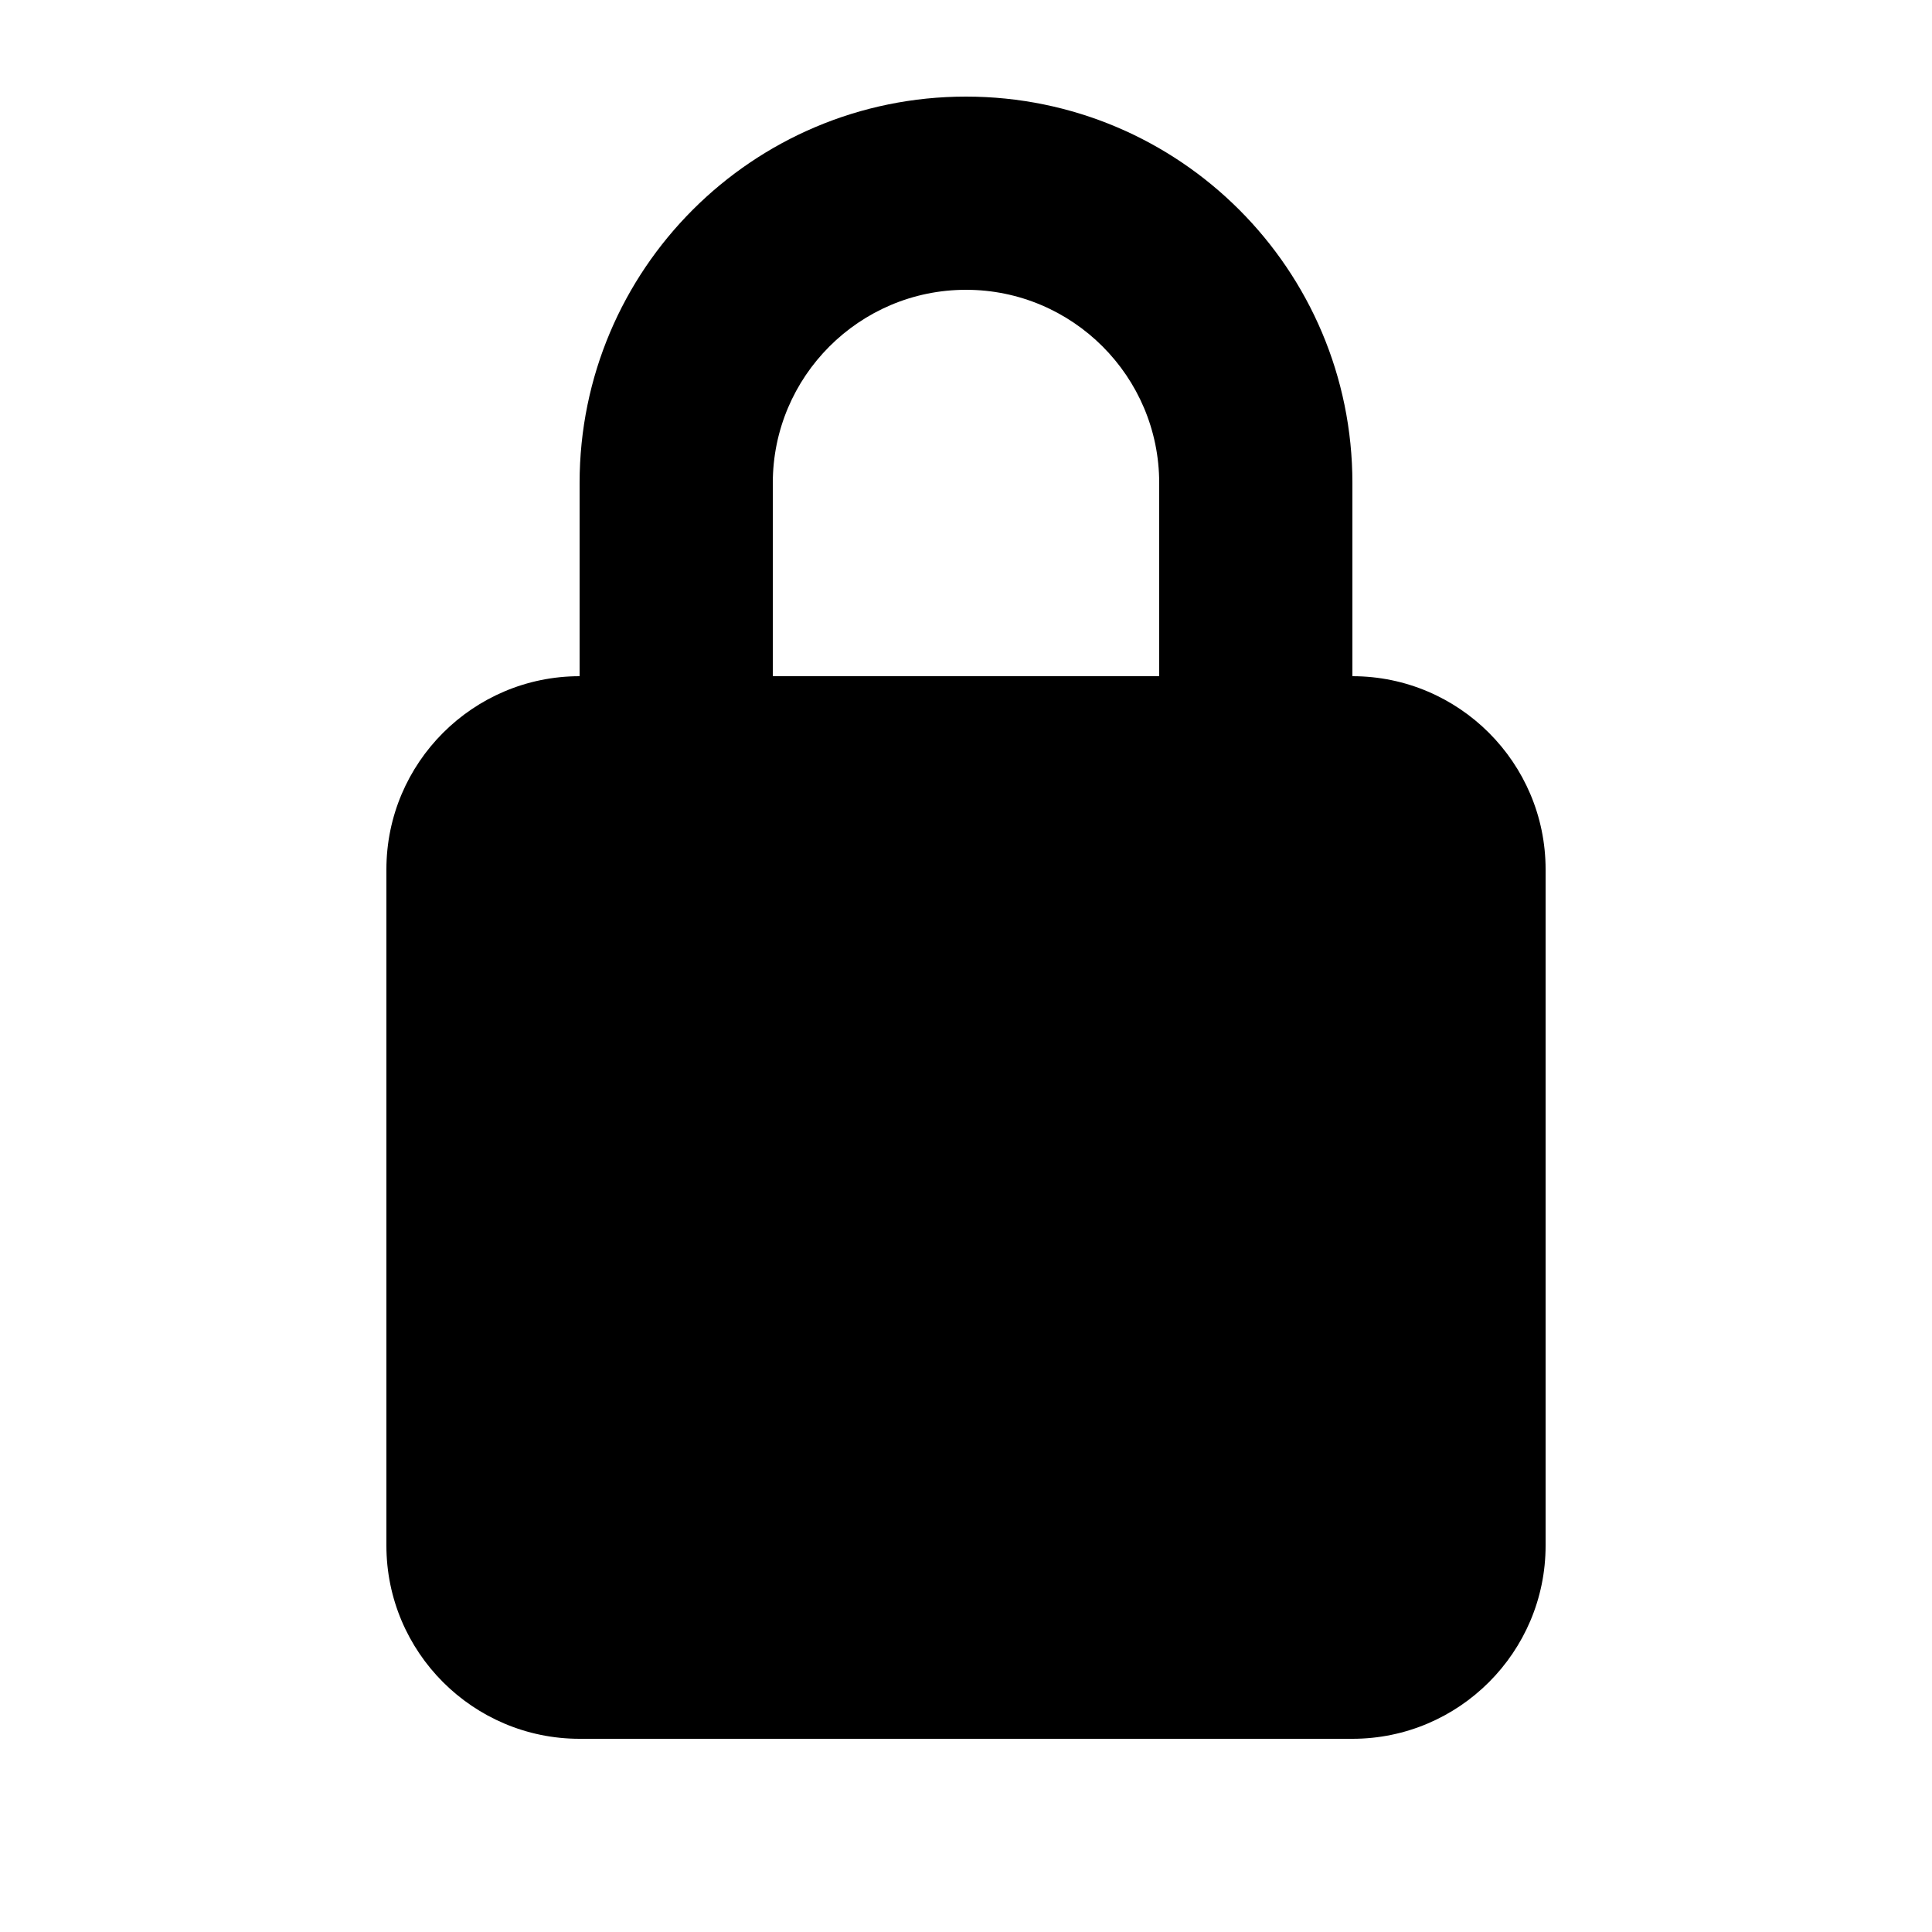
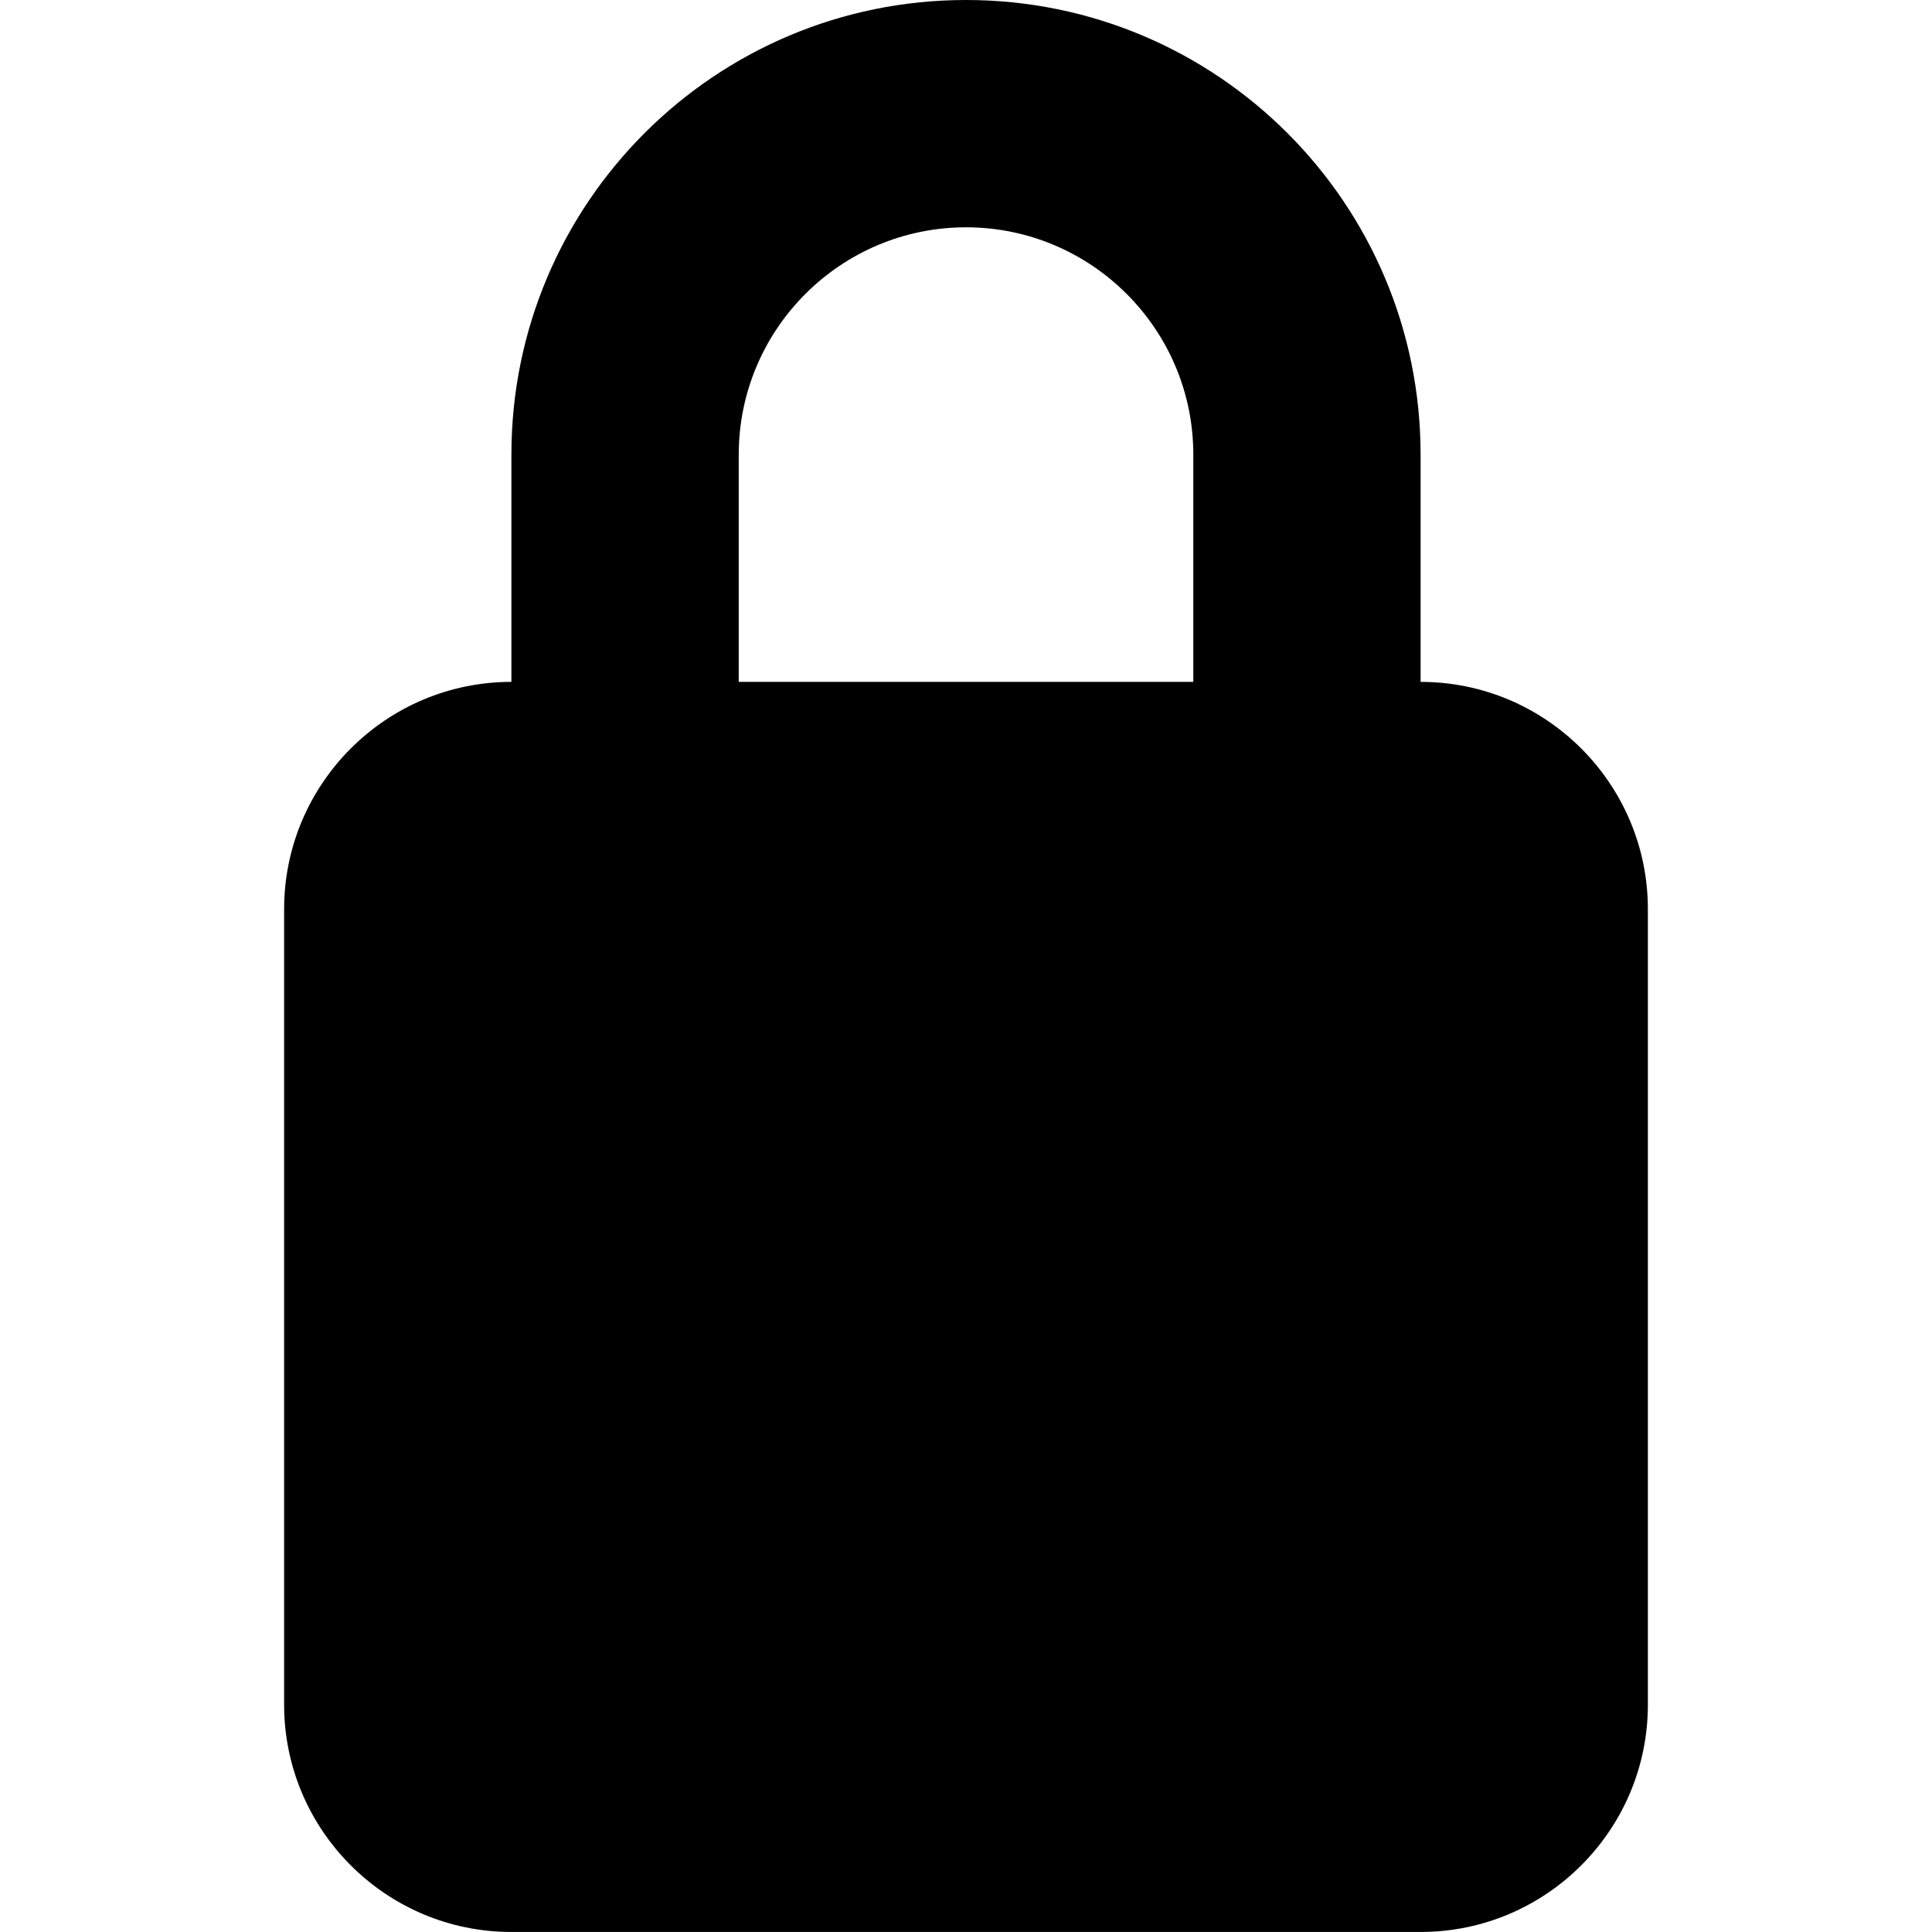
- <svg xmlns="http://www.w3.org/2000/svg" viewBox="0 0 640 640">
-   <path d="M256 160L256 224L384 224L384 160C384 124.7 355.3 96 320 96C284.7 96 256 124.7 256 160zM192 224L192 160C192 89.3 249.3 32 320 32C390.7 32 448 89.3 448 160L448 224C483.3 224 512 252.7 512 288L512 512C512 547.3 483.3 576 448 576L192 576C156.7 576 128 547.3 128 512L128 288C128 252.7 156.7 224 192 224z" />
+ <svg xmlns="http://www.w3.org/2000/svg" id="Layer_1" version="1.1" viewBox="0 0 640 640">
+   <path d="M244.71,150.59v75.29h150.59v-75.29c0-41.53-33.76-75.29-75.29-75.29s-75.29,33.76-75.29,75.29ZM169.41,225.88v-75.29C169.41,67.41,236.82,0,320,0s150.59,67.41,150.59,150.59v75.29c41.53,0,75.29,33.76,75.29,75.29v263.53c0,41.53-33.76,75.29-75.29,75.29H169.41c-41.53,0-75.29-33.76-75.29-75.29v-263.53c0-41.53,33.76-75.29,75.29-75.29Z" />
</svg>
